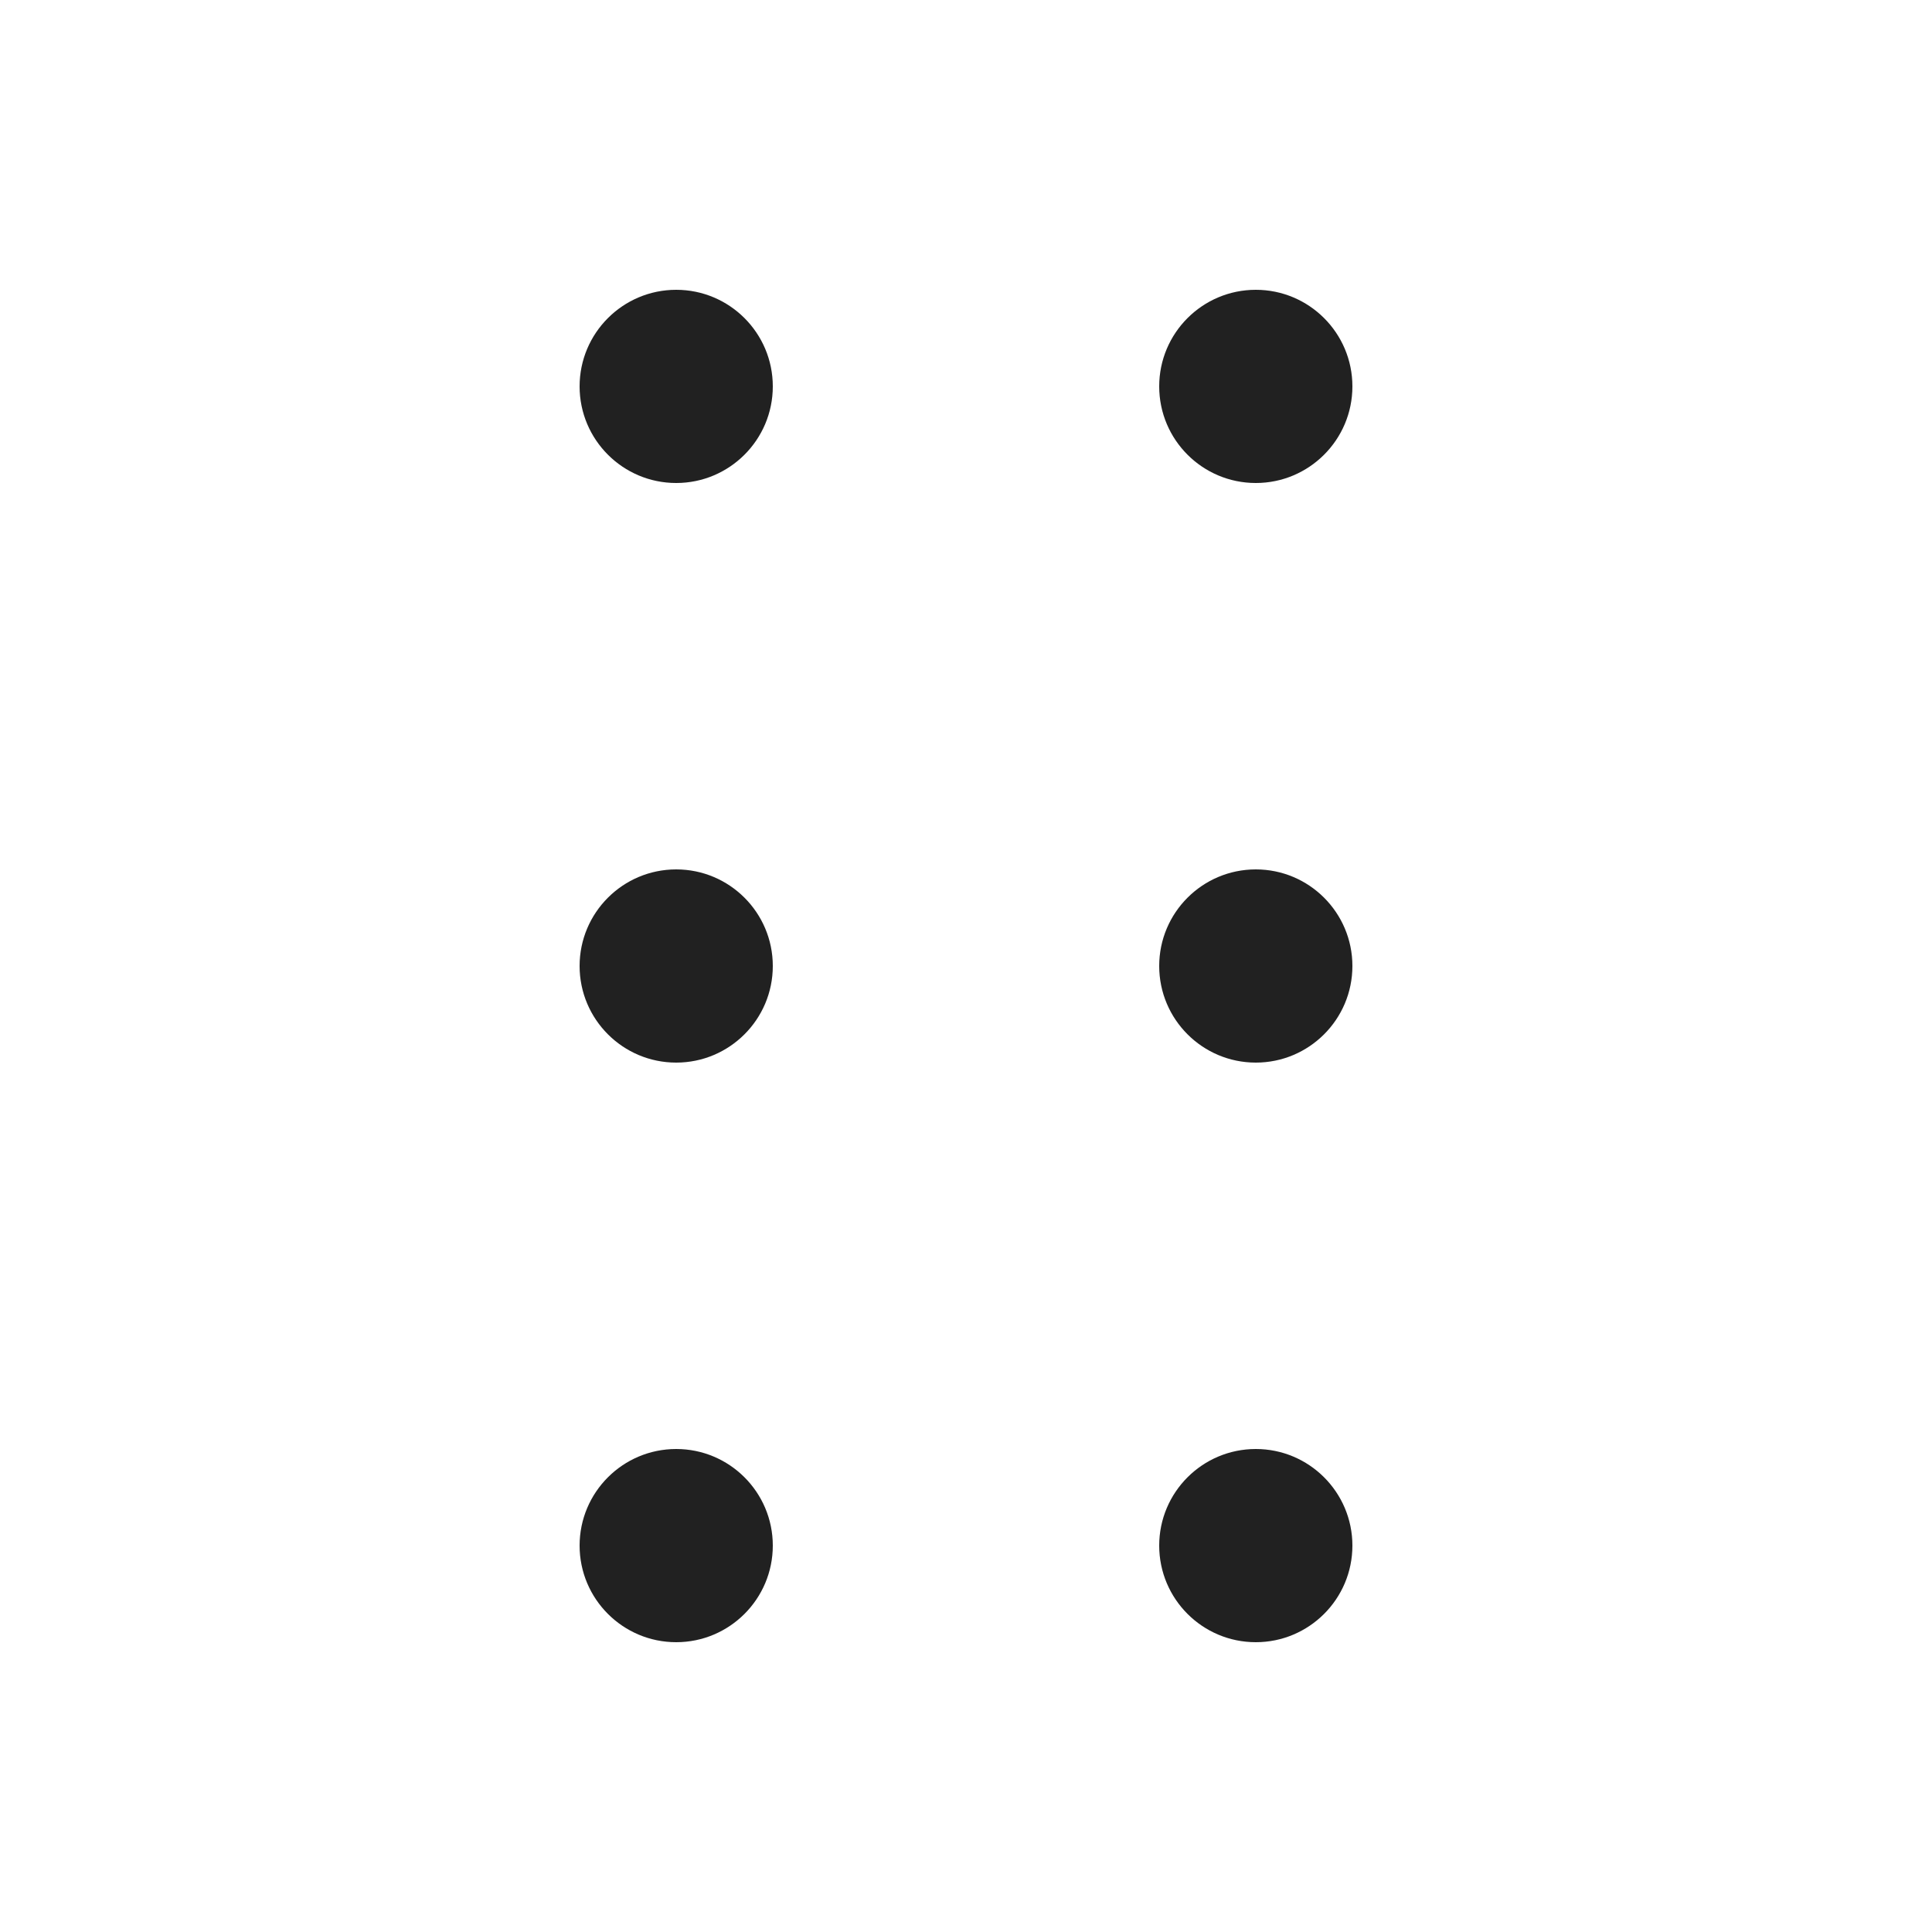
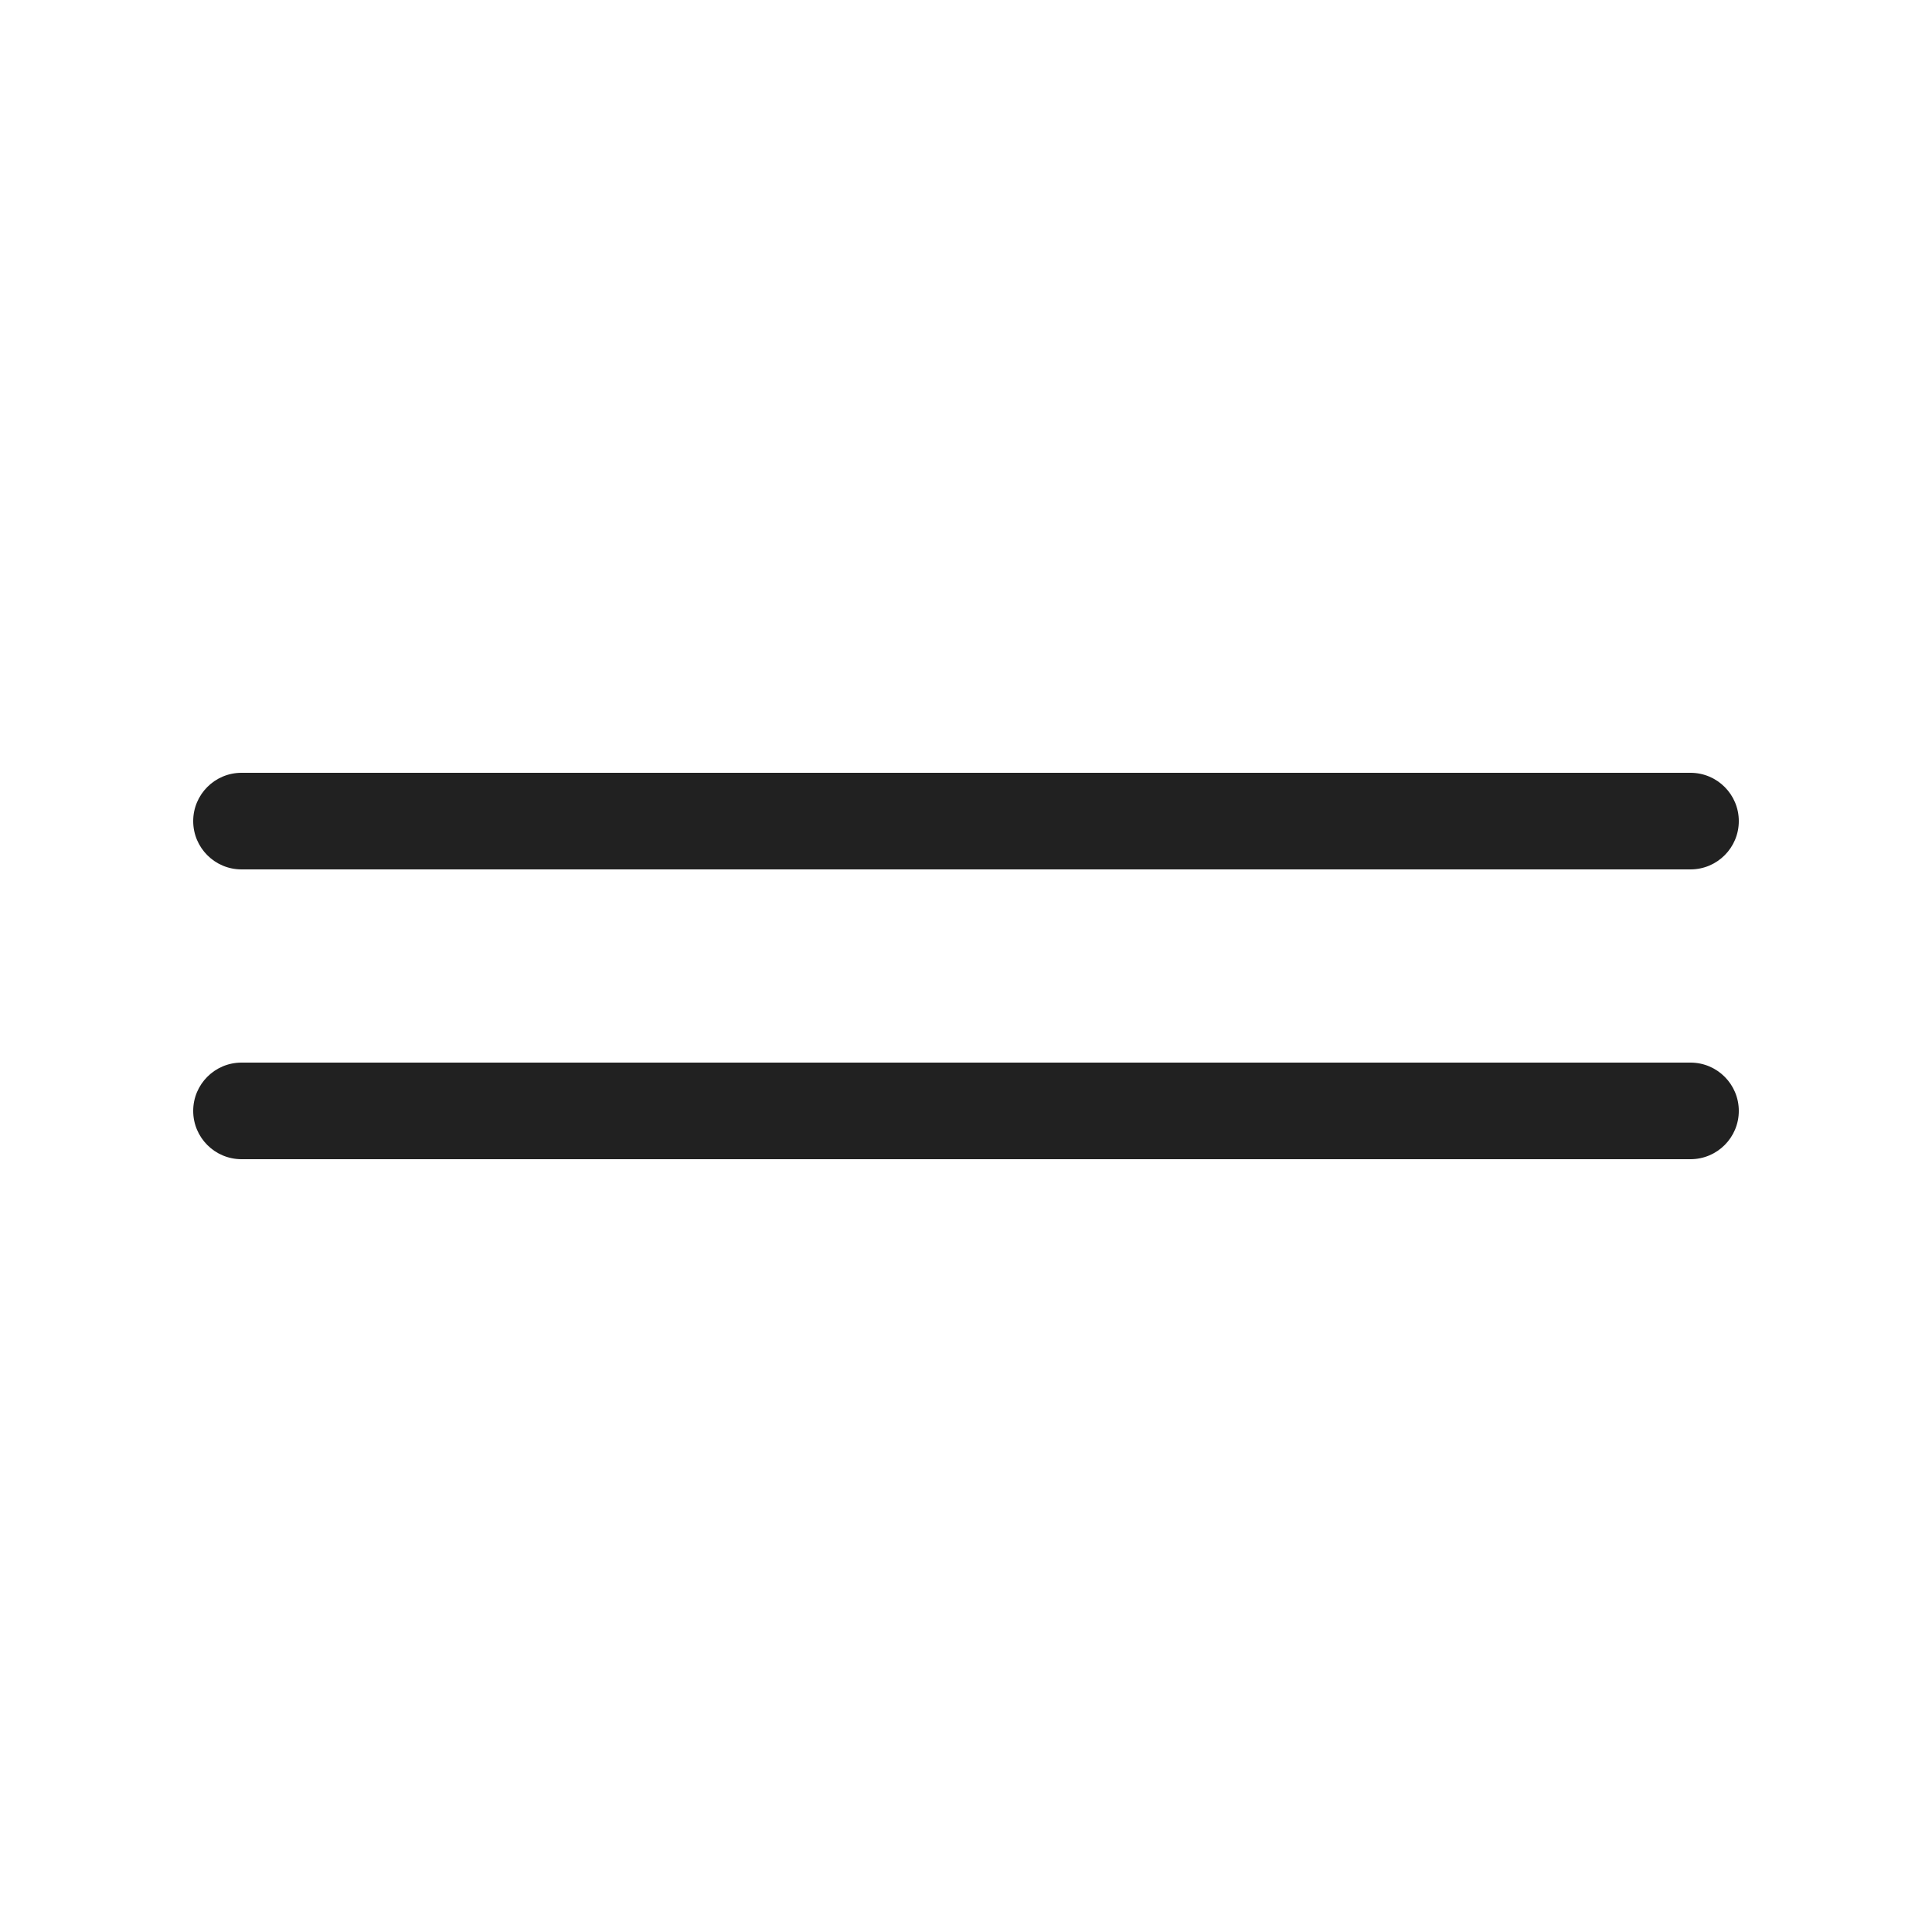
<svg xmlns="http://www.w3.org/2000/svg" width="20" height="20" viewBox="0 0 20 20" fill="none">
-   <path d="M7 5C7.552 5 8 4.552 8 4C8 3.448 7.552 3 7 3C6.448 3 6 3.448 6 4C6 4.552 6.448 5 7 5ZM7 11C7.552 11 8 10.552 8 10C8 9.448 7.552 9 7 9C6.448 9 6 9.448 6 10C6 10.552 6.448 11 7 11ZM8 16C8 16.552 7.552 17 7 17C6.448 17 6 16.552 6 16C6 15.448 6.448 15 7 15C7.552 15 8 15.448 8 16ZM13 5C13.552 5 14 4.552 14 4C14 3.448 13.552 3 13 3C12.448 3 12 3.448 12 4C12 4.552 12.448 5 13 5ZM14 10C14 10.552 13.552 11 13 11C12.448 11 12 10.552 12 10C12 9.448 12.448 9 13 9C13.552 9 14 9.448 14 10ZM13 17C13.552 17 14 16.552 14 16C14 15.448 13.552 15 13 15C12.448 15 12 15.448 12 16C12 16.552 12.448 17 13 17Z" fill="#212121" />
+   <path d="M2.5 8C2.224 8 2 8.224 2 8.5C2 8.776 2.224 9 2.5 9H17.5C17.776 9 18 8.776 18 8.5C18 8.224 17.776 8 17.5 8H2.5ZM2.5 11C2.224 11 2 11.224 2 11.5C2 11.776 2.224 12 2.5 12H17.5C17.776 12 18 11.776 18 11.5C18 11.224 17.776 11 17.5 11H2.5Z" fill="#212121" />
</svg>
